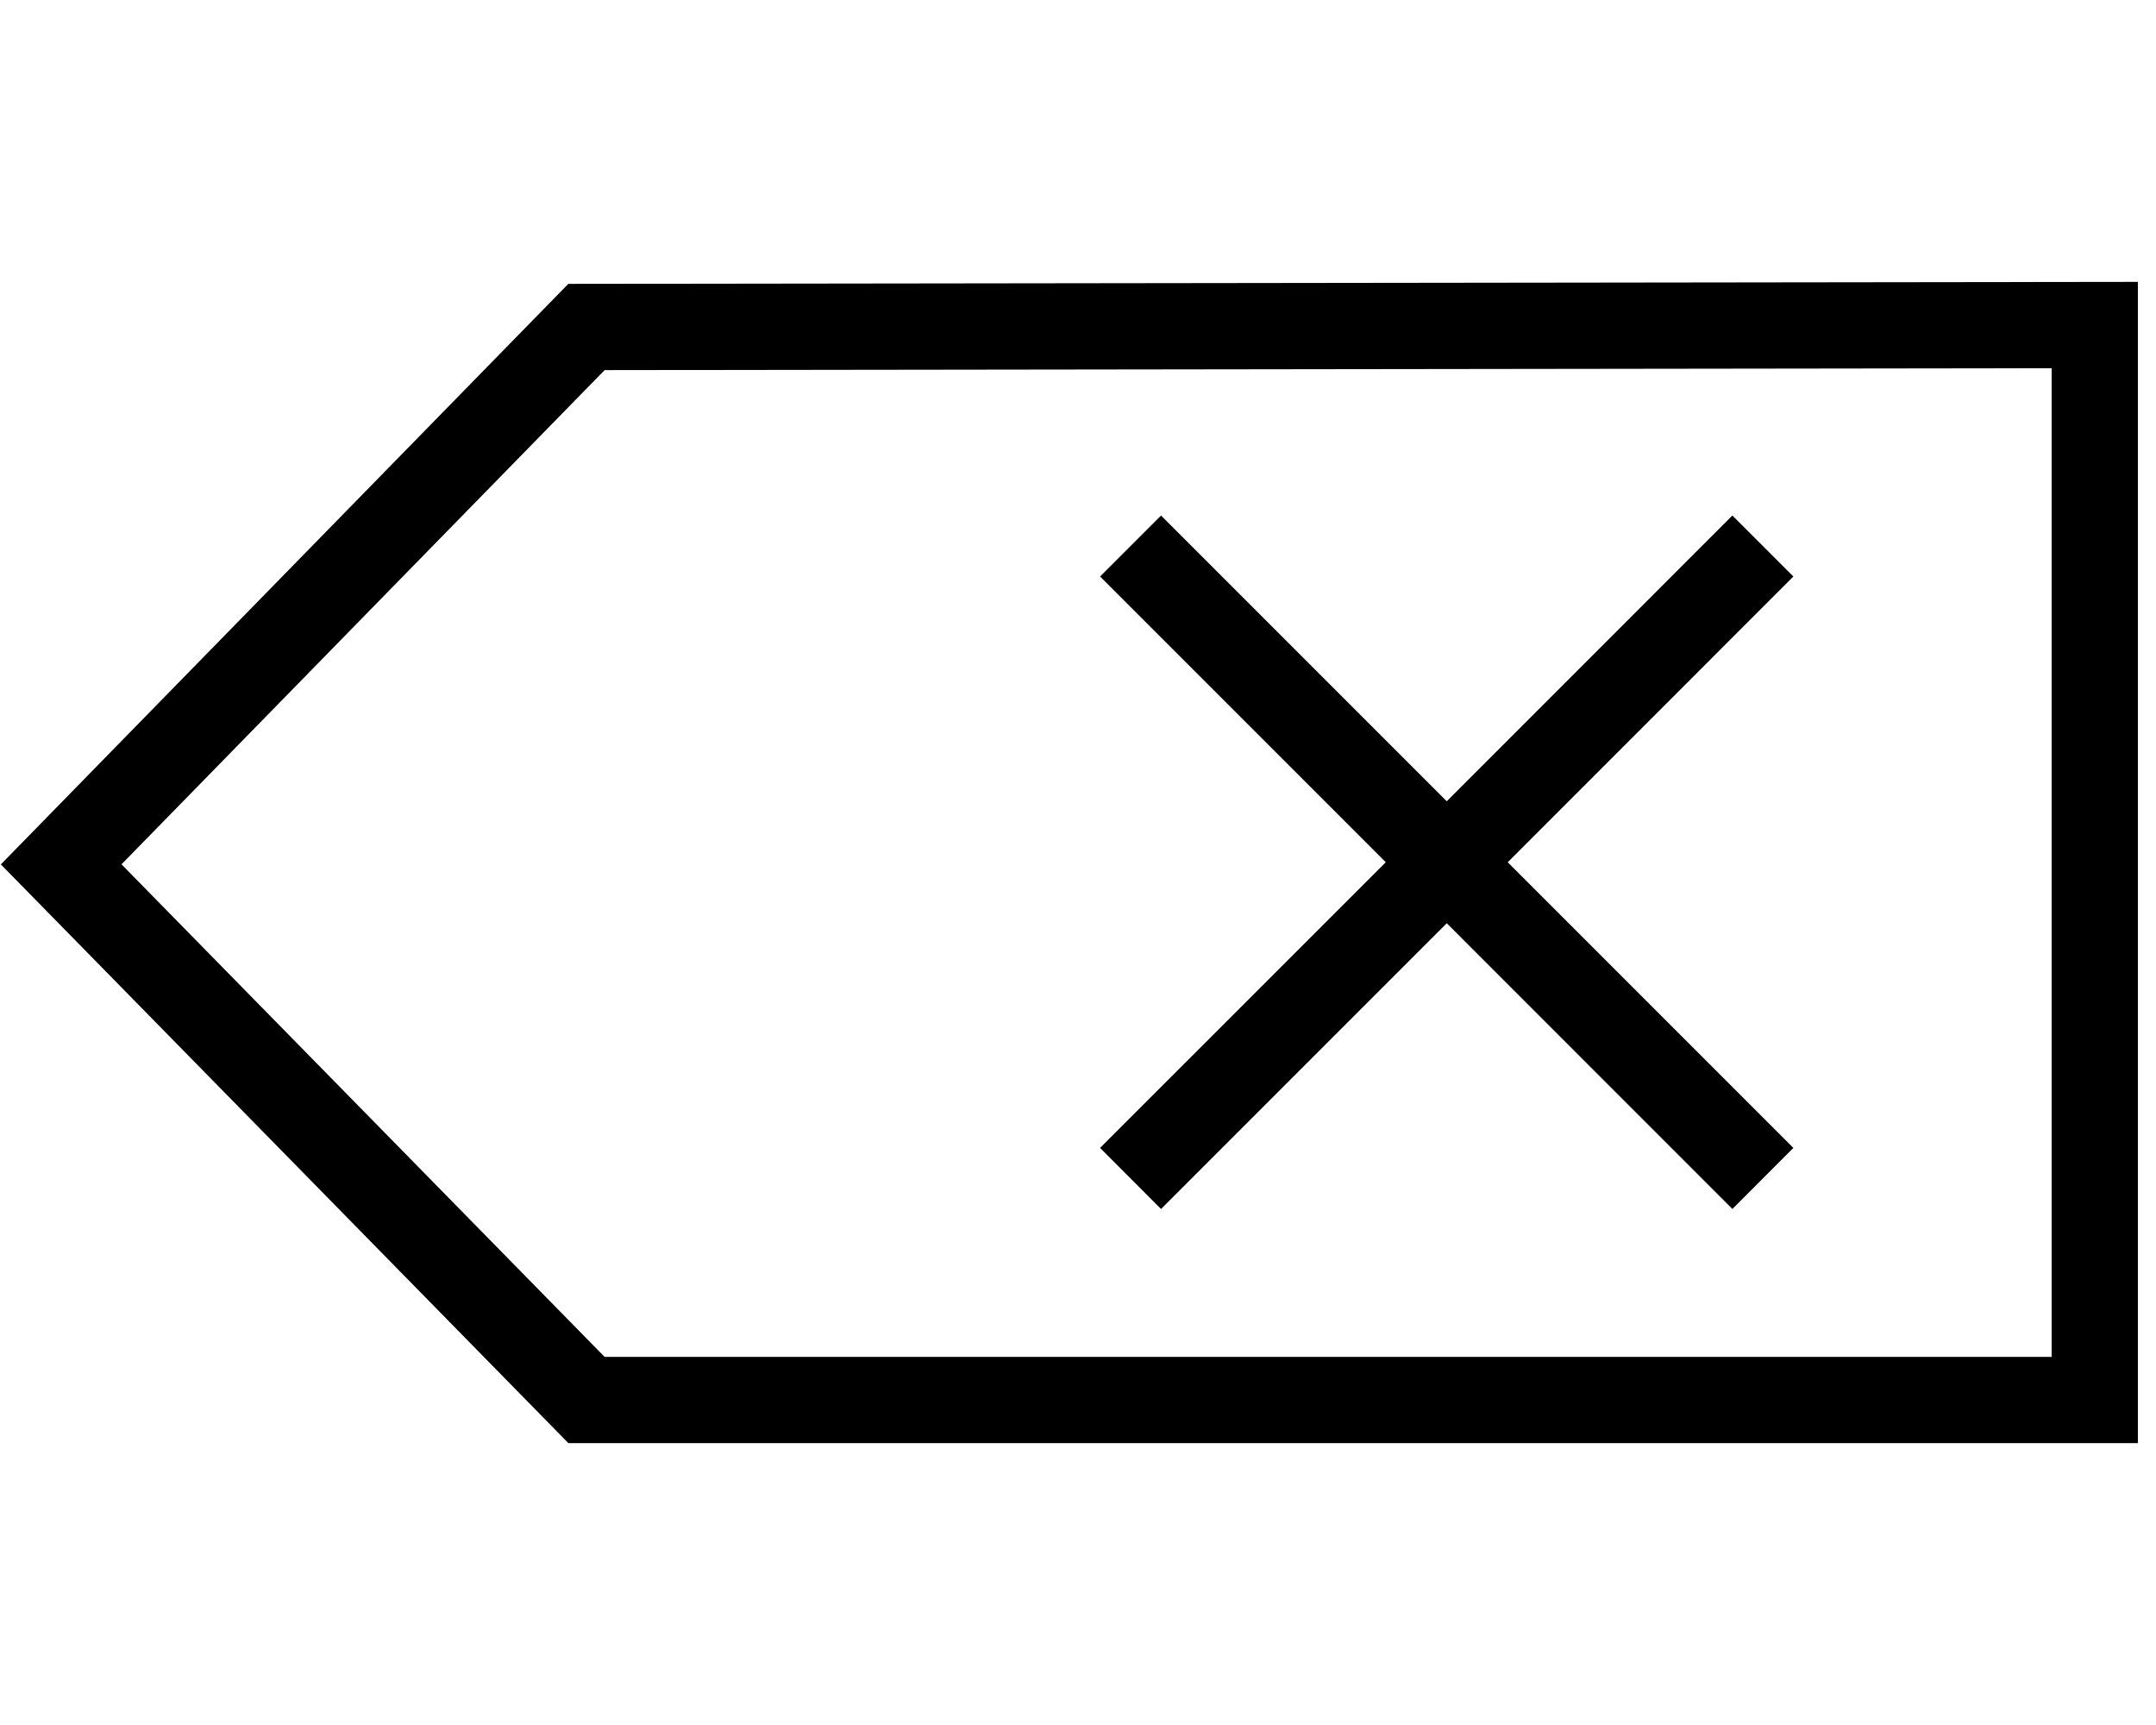
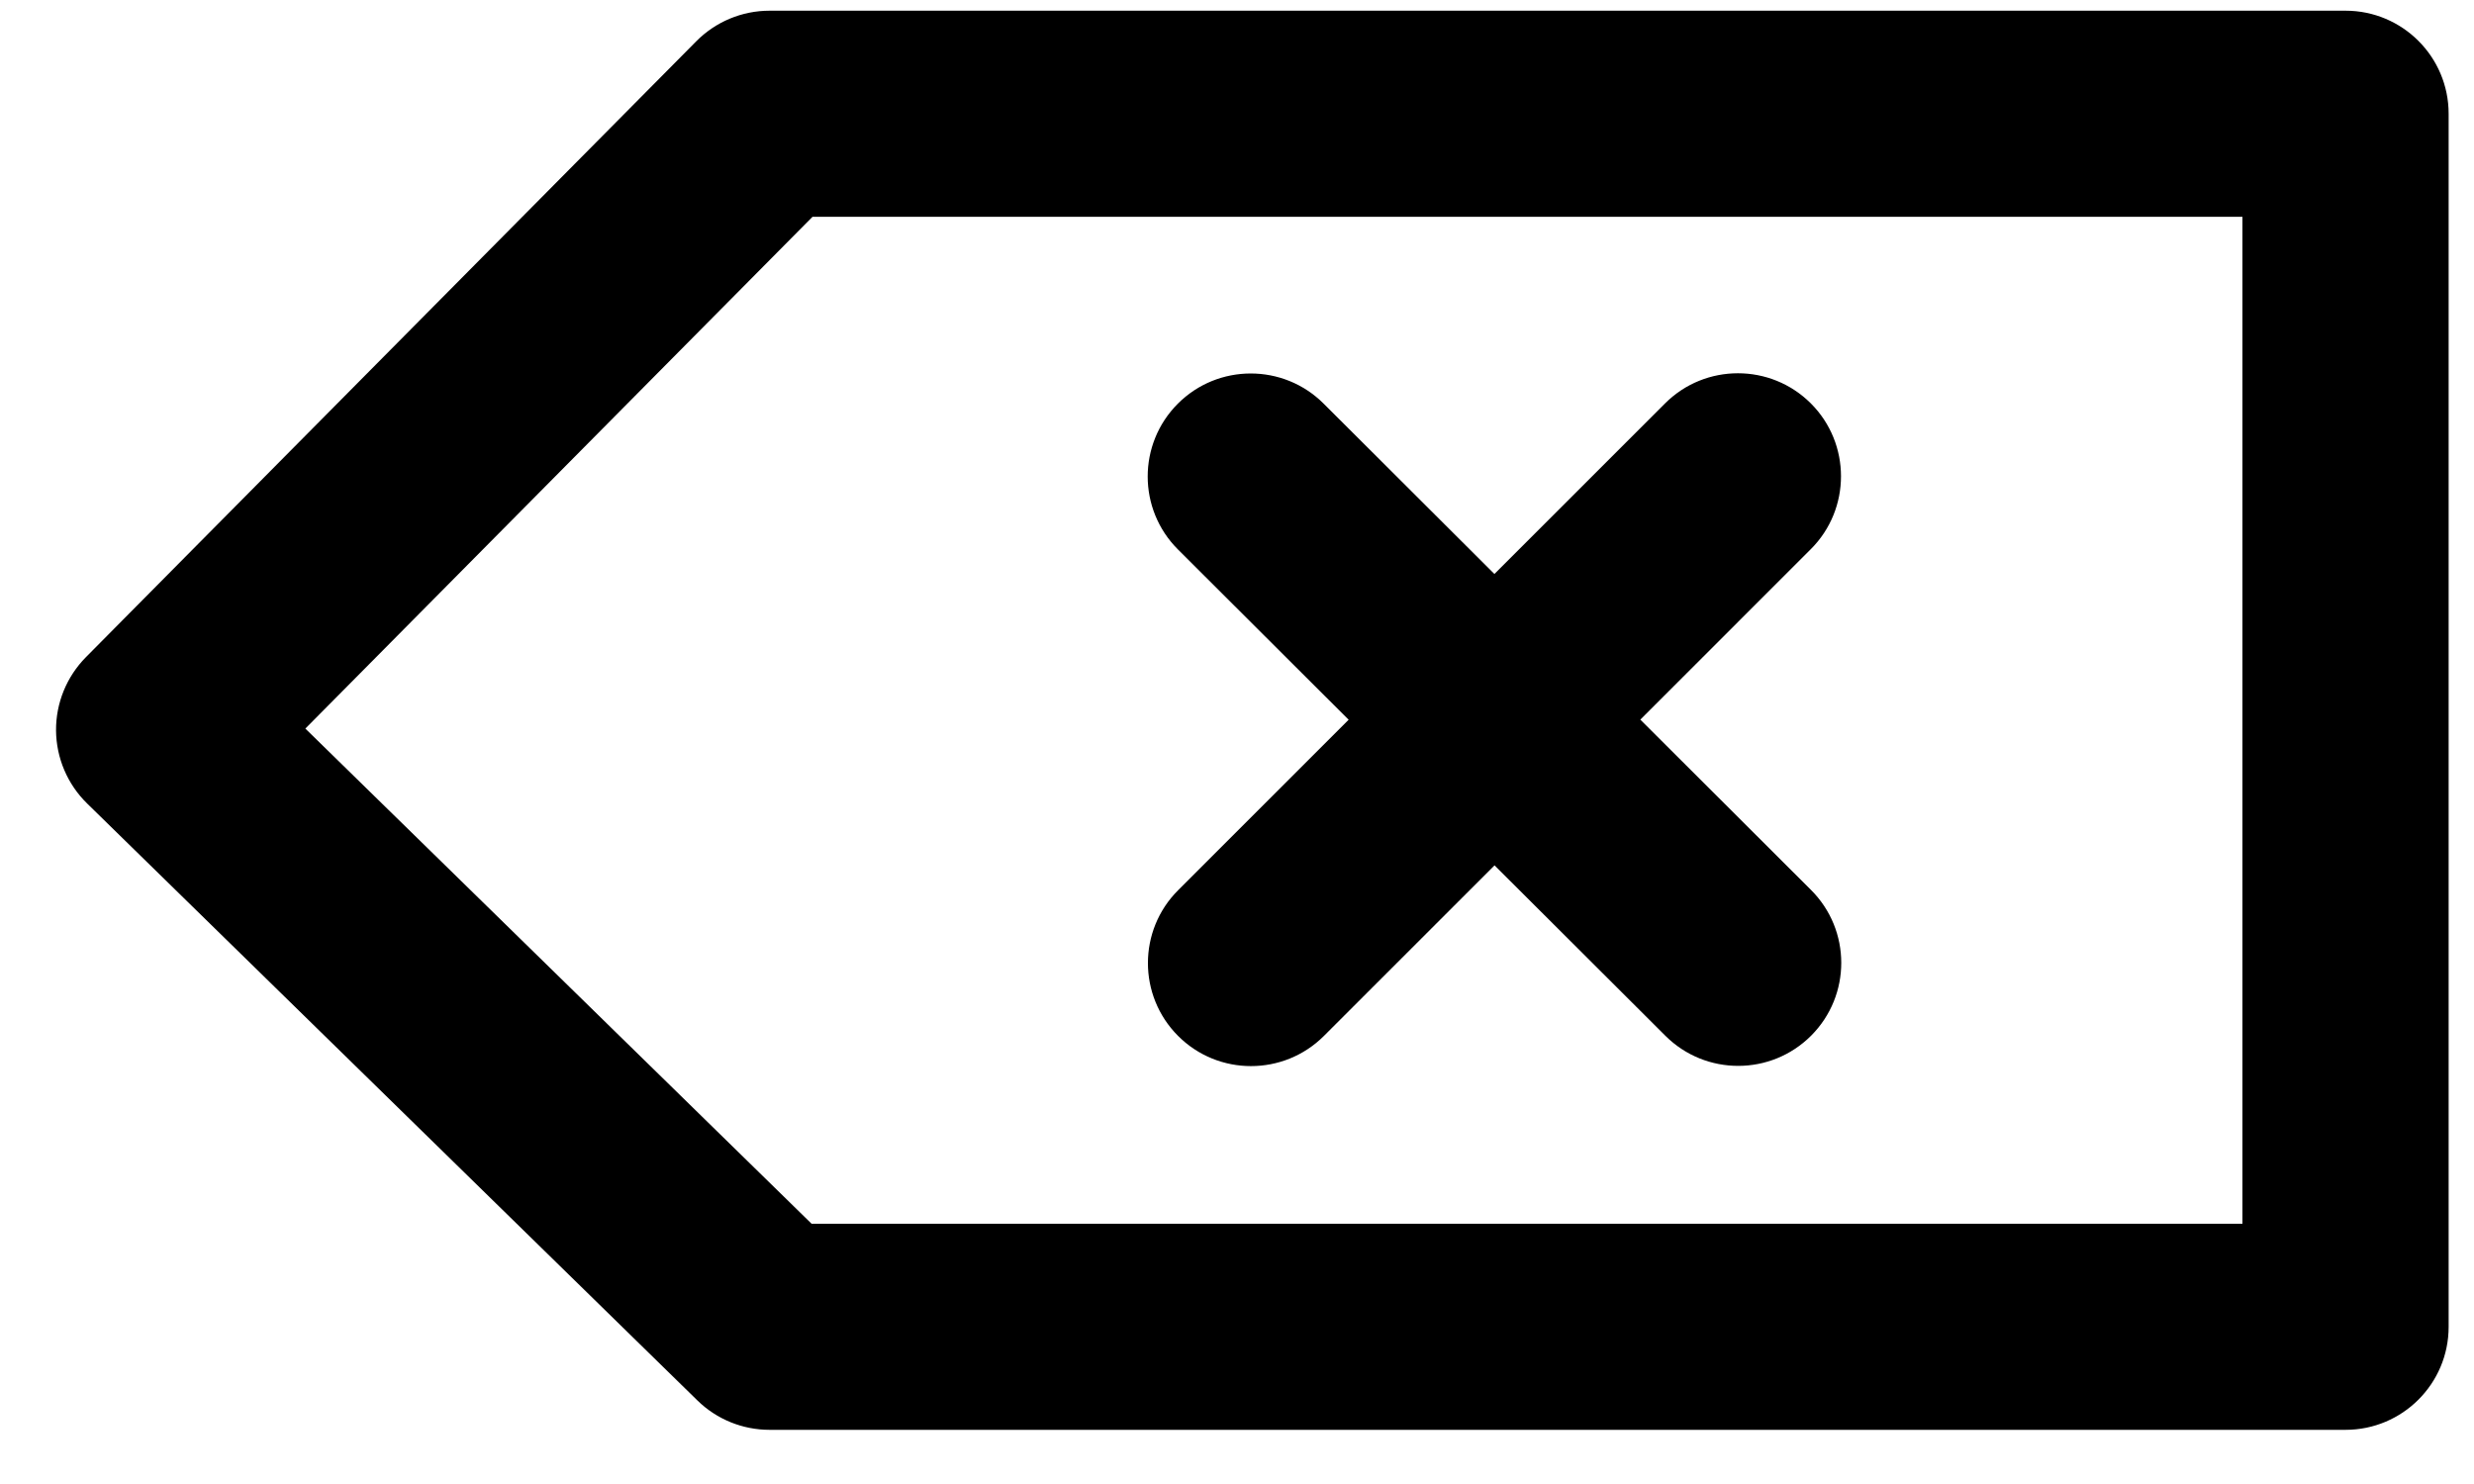
- <svg xmlns="http://www.w3.org/2000/svg" width="100%" height="100%" viewBox="0 0 25 20" version="1.1" xml:space="preserve" style="fill-rule:evenodd;clip-rule:evenodd;stroke-linejoin:round;stroke-miterlimit:2;">
-   <g transform="matrix(0.343592,0,0,0.489352,-78.7744,-92.1101)">
-     <rect x="229.267" y="188.229" width="72.761" height="40.87" style="fill:none;" />
-     <g transform="matrix(2.91043,0,0,2.04352,229.267,188.229)">
-       <path d="M24.79,16.732L24.79,3.268L6.59,3.291L0.01,10.022L6.591,16.732L24.79,16.732ZM23.79,4.269L23.79,15.732C23.79,15.732 7.011,15.732 7.011,15.732C7.011,15.732 1.409,10.021 1.409,10.021C1.409,10.021 7.011,4.291 7.011,4.291L23.79,4.269ZM16.776,9.29L13.463,5.977L12.756,6.684L16.069,9.997L12.756,13.309L13.463,14.017L16.776,10.704L20.088,14.017L20.795,13.309L17.483,9.997L20.795,6.684L20.088,5.977L16.776,9.29Z" />
+ <svg xmlns="http://www.w3.org/2000/svg" width="100%" height="100%" viewBox="0 0 40 24" version="1.1" xml:space="preserve" style="fill-rule:evenodd;clip-rule:evenodd;stroke-linejoin:round;stroke-miterlimit:2;">
+   <g transform="matrix(0.153391,0,0,0.153985,-0.128757,0.0122943)">
+     <rect x="0.839" y="-0.08" width="258.683" height="151.386" style="fill:none;" />
+     <g transform="matrix(6.51928,0,0,6.49413,0.839401,-0.0798411)">
+       <path d="M39.59,1.84C39.59,0.919 38.843,0.173 37.923,0.173L12.442,0.173C11.997,0.173 11.571,0.351 11.258,0.667L1.389,10.628C1.077,10.944 0.903,11.37 0.906,11.814C0.91,12.258 1.09,12.682 1.407,12.993L11.276,22.649C11.588,22.954 12.006,23.124 12.442,23.124L37.923,23.124C38.843,23.124 39.59,22.378 39.59,21.458L39.59,1.84ZM36.256,3.506L36.256,19.791C36.256,19.791 13.122,19.791 13.122,19.791C13.122,19.791 4.937,11.783 4.937,11.783C4.937,11.783 13.137,3.506 13.137,3.506L36.256,3.506ZM24.162,9.283L21.4,6.527C20.749,5.877 19.692,5.878 19.043,6.529C18.393,7.18 18.394,8.236 19.045,8.886L21.805,11.64L19.048,14.397C18.397,15.047 18.397,16.103 19.048,16.754C19.698,17.404 20.754,17.404 21.405,16.754L24.164,13.995L26.926,16.751C27.577,17.401 28.633,17.4 29.283,16.749C29.933,16.097 29.932,15.041 29.28,14.392L26.521,11.638L29.278,8.881C29.928,8.231 29.928,7.174 29.278,6.524C28.627,5.874 27.571,5.874 26.921,6.524L24.162,9.283Z" />
    </g>
  </g>
</svg>
